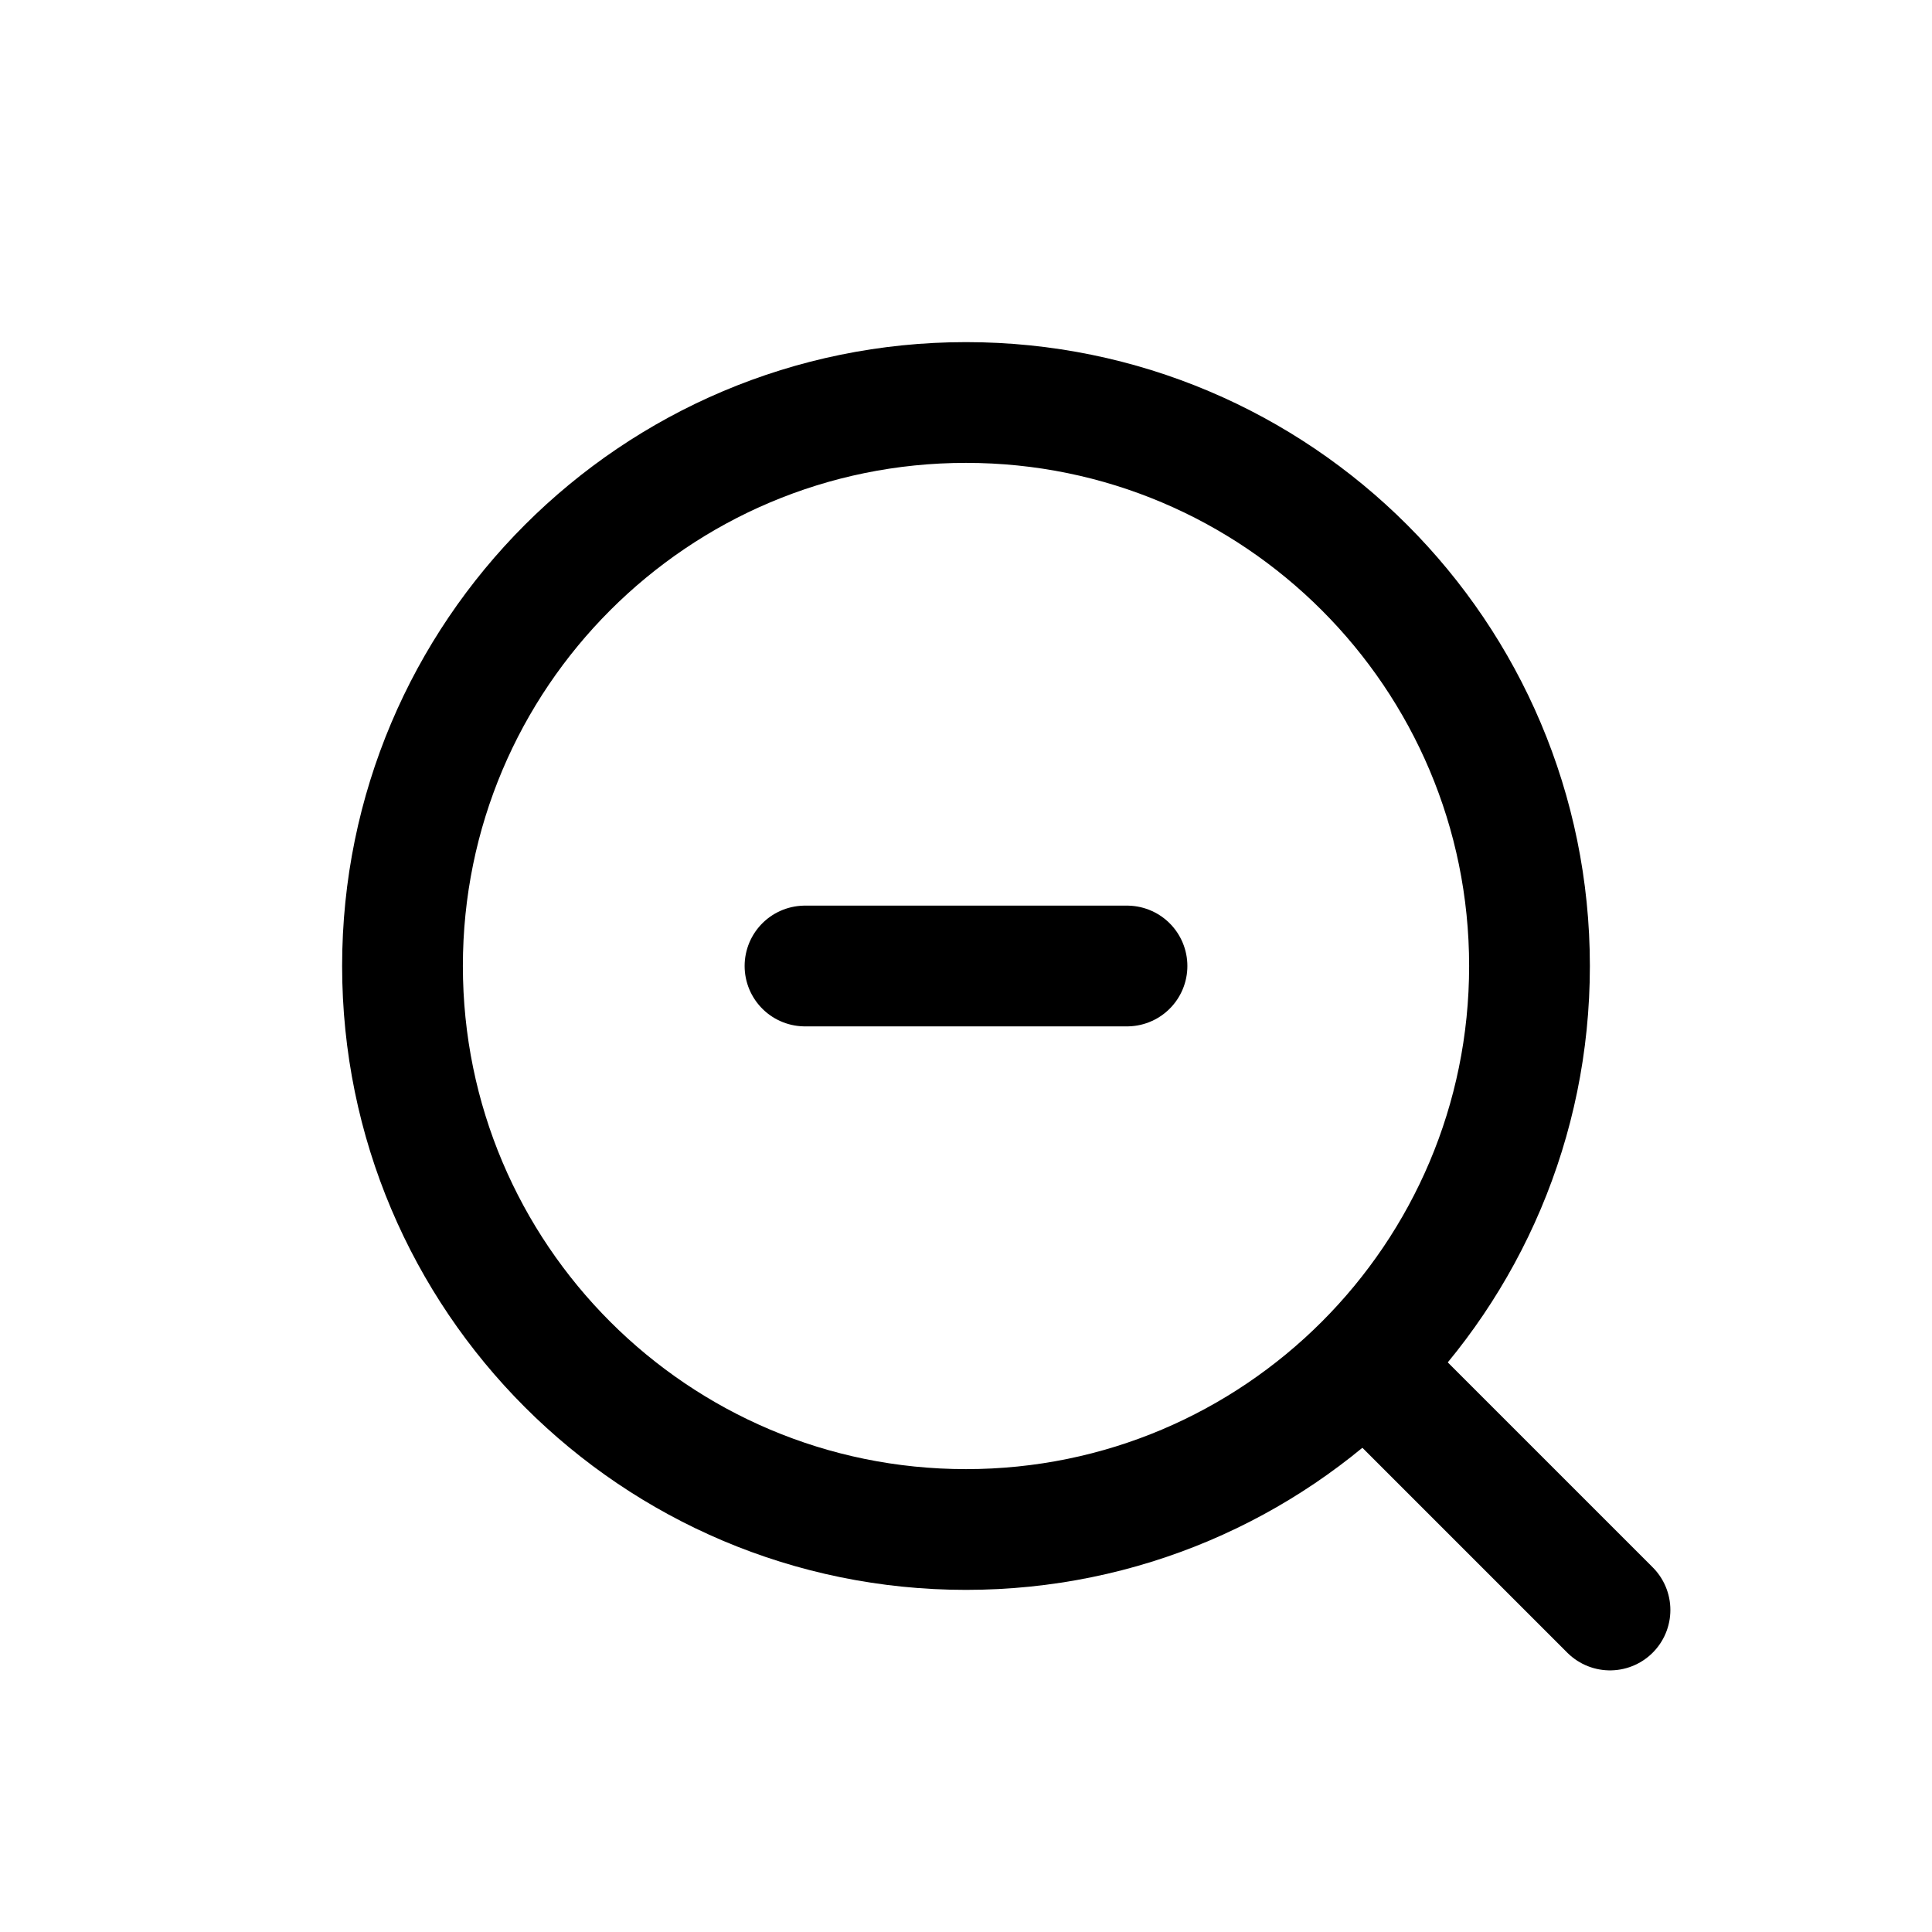
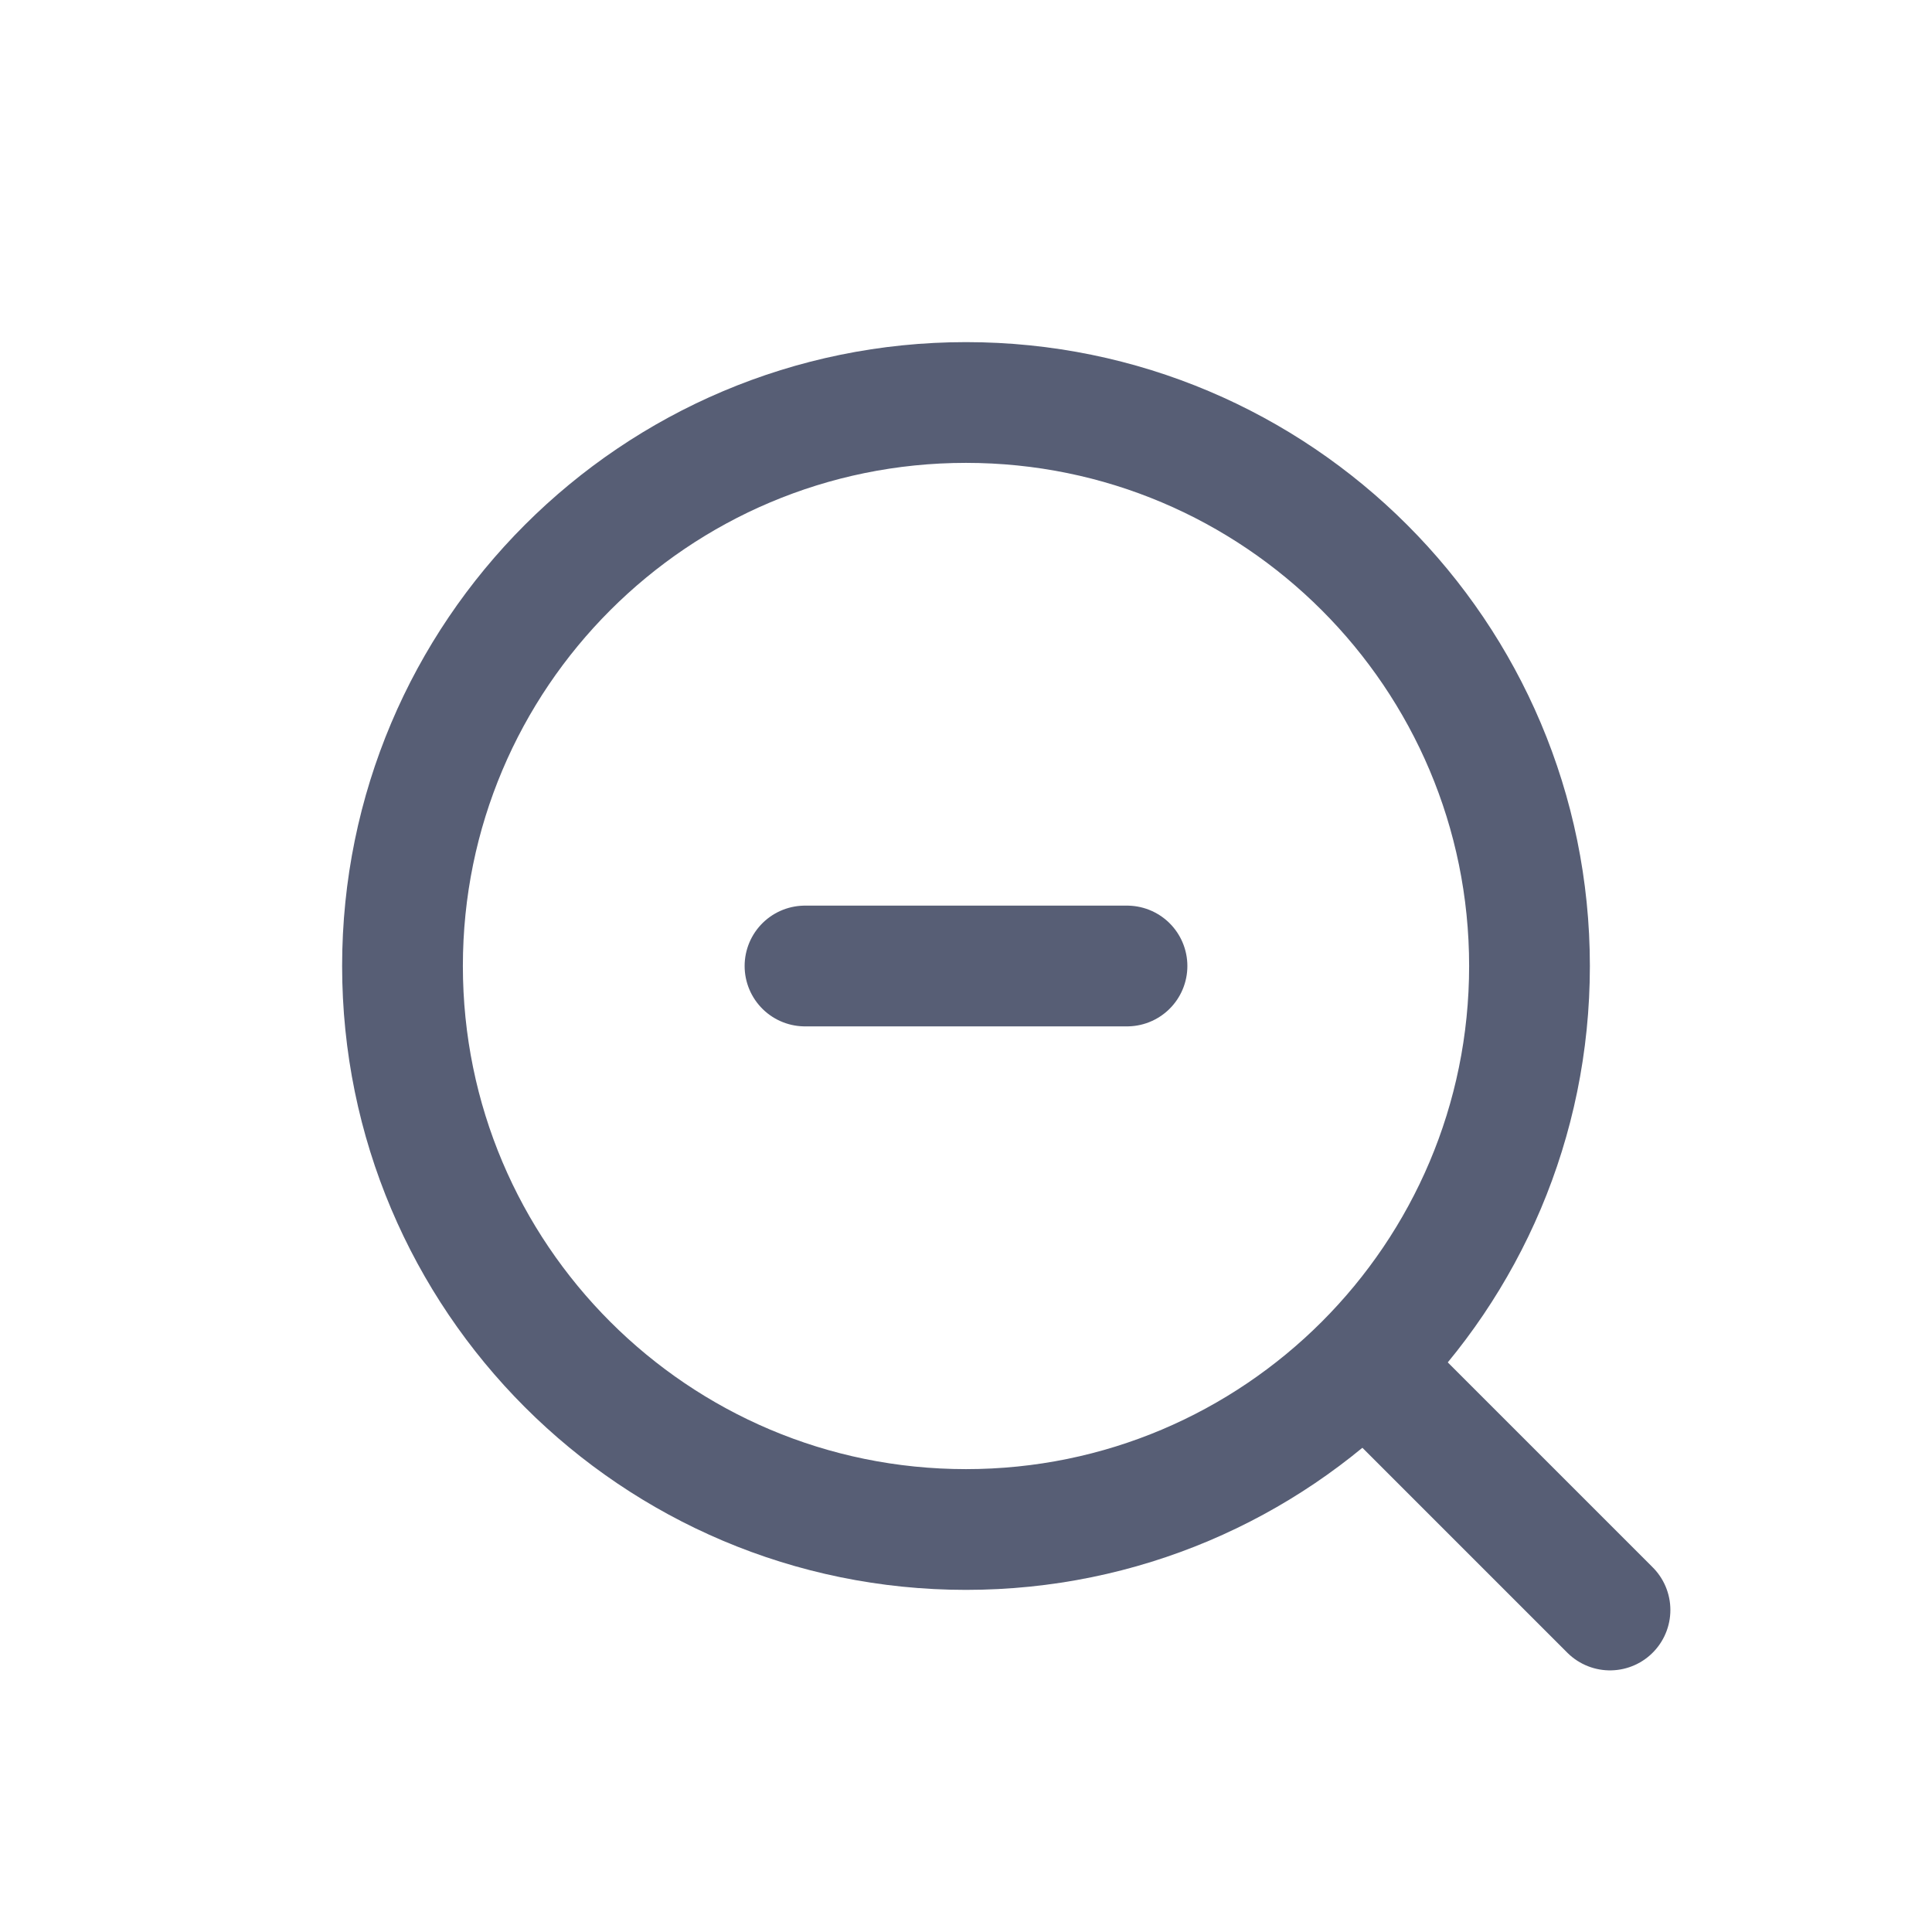
- <svg xmlns="http://www.w3.org/2000/svg" data-name="Layer 1" viewBox="6 6 24 24">
-   <g>
-     <circle fill="none" stroke="currentColor" stroke-linecap="round" stroke-linejoin="round" stroke-width="1.5px" cx="18" cy="18" r="7" />
-     <line fill="none" stroke="currentColor" stroke-linecap="round" stroke-linejoin="round" stroke-width="1.5px" x1="23" y1="23" x2="26" y2="26" />
-     <line fill="none" stroke="currentColor" stroke-linecap="round" stroke-linejoin="round" stroke-width="1.5px" x1="16" y1="18" x2="20" y2="18" />
+ <svg xmlns="http://www.w3.org/2000/svg" id="Layer_1" data-name="Layer 1" viewBox="6 6 24 24">
+   <defs>
+     <style>
+         .cls-4{fill:none;stroke:#575e75;stroke-linecap:round;stroke-linejoin:round;stroke-width:1.5px;}
+     </style>
+   </defs>
+   <g class="cls-3">
+     <circle class="cls-4" cx="18" cy="18" r="7" />
+     <line class="cls-4" x1="23" y1="23" x2="26" y2="26" />
+     <line class="cls-4" x1="16" y1="18" x2="20" y2="18" />
  </g>
</svg>
